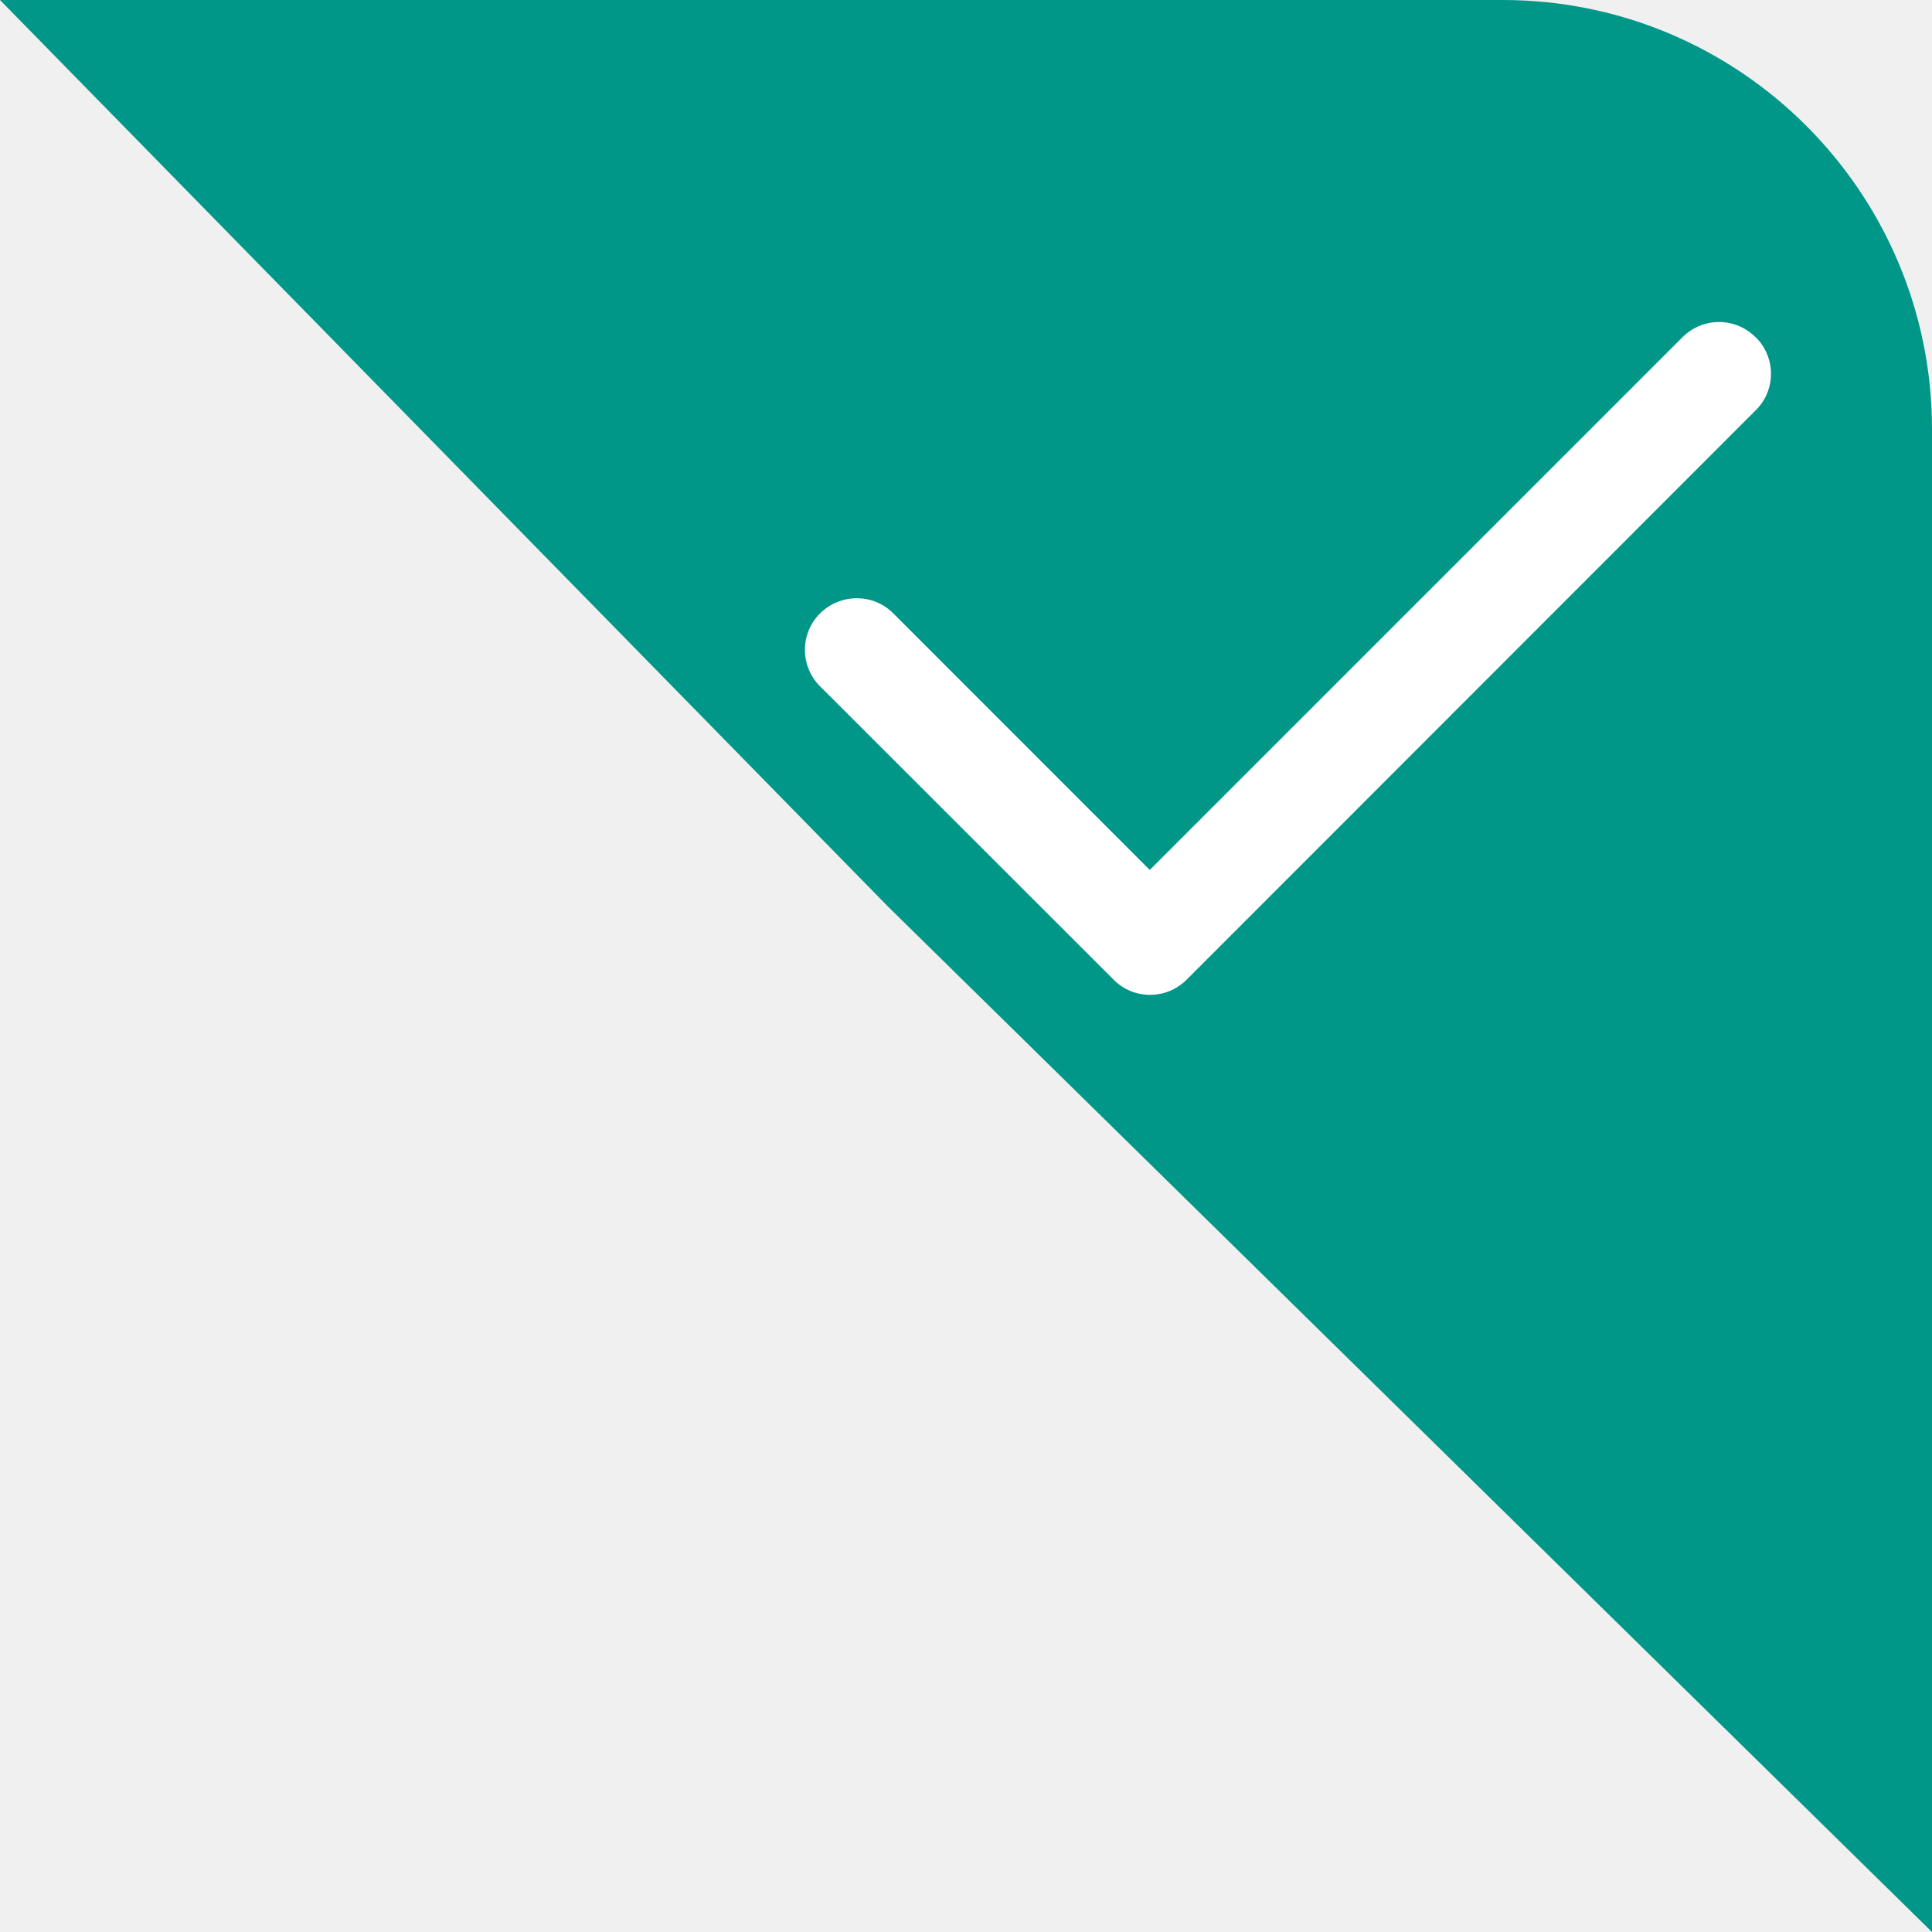
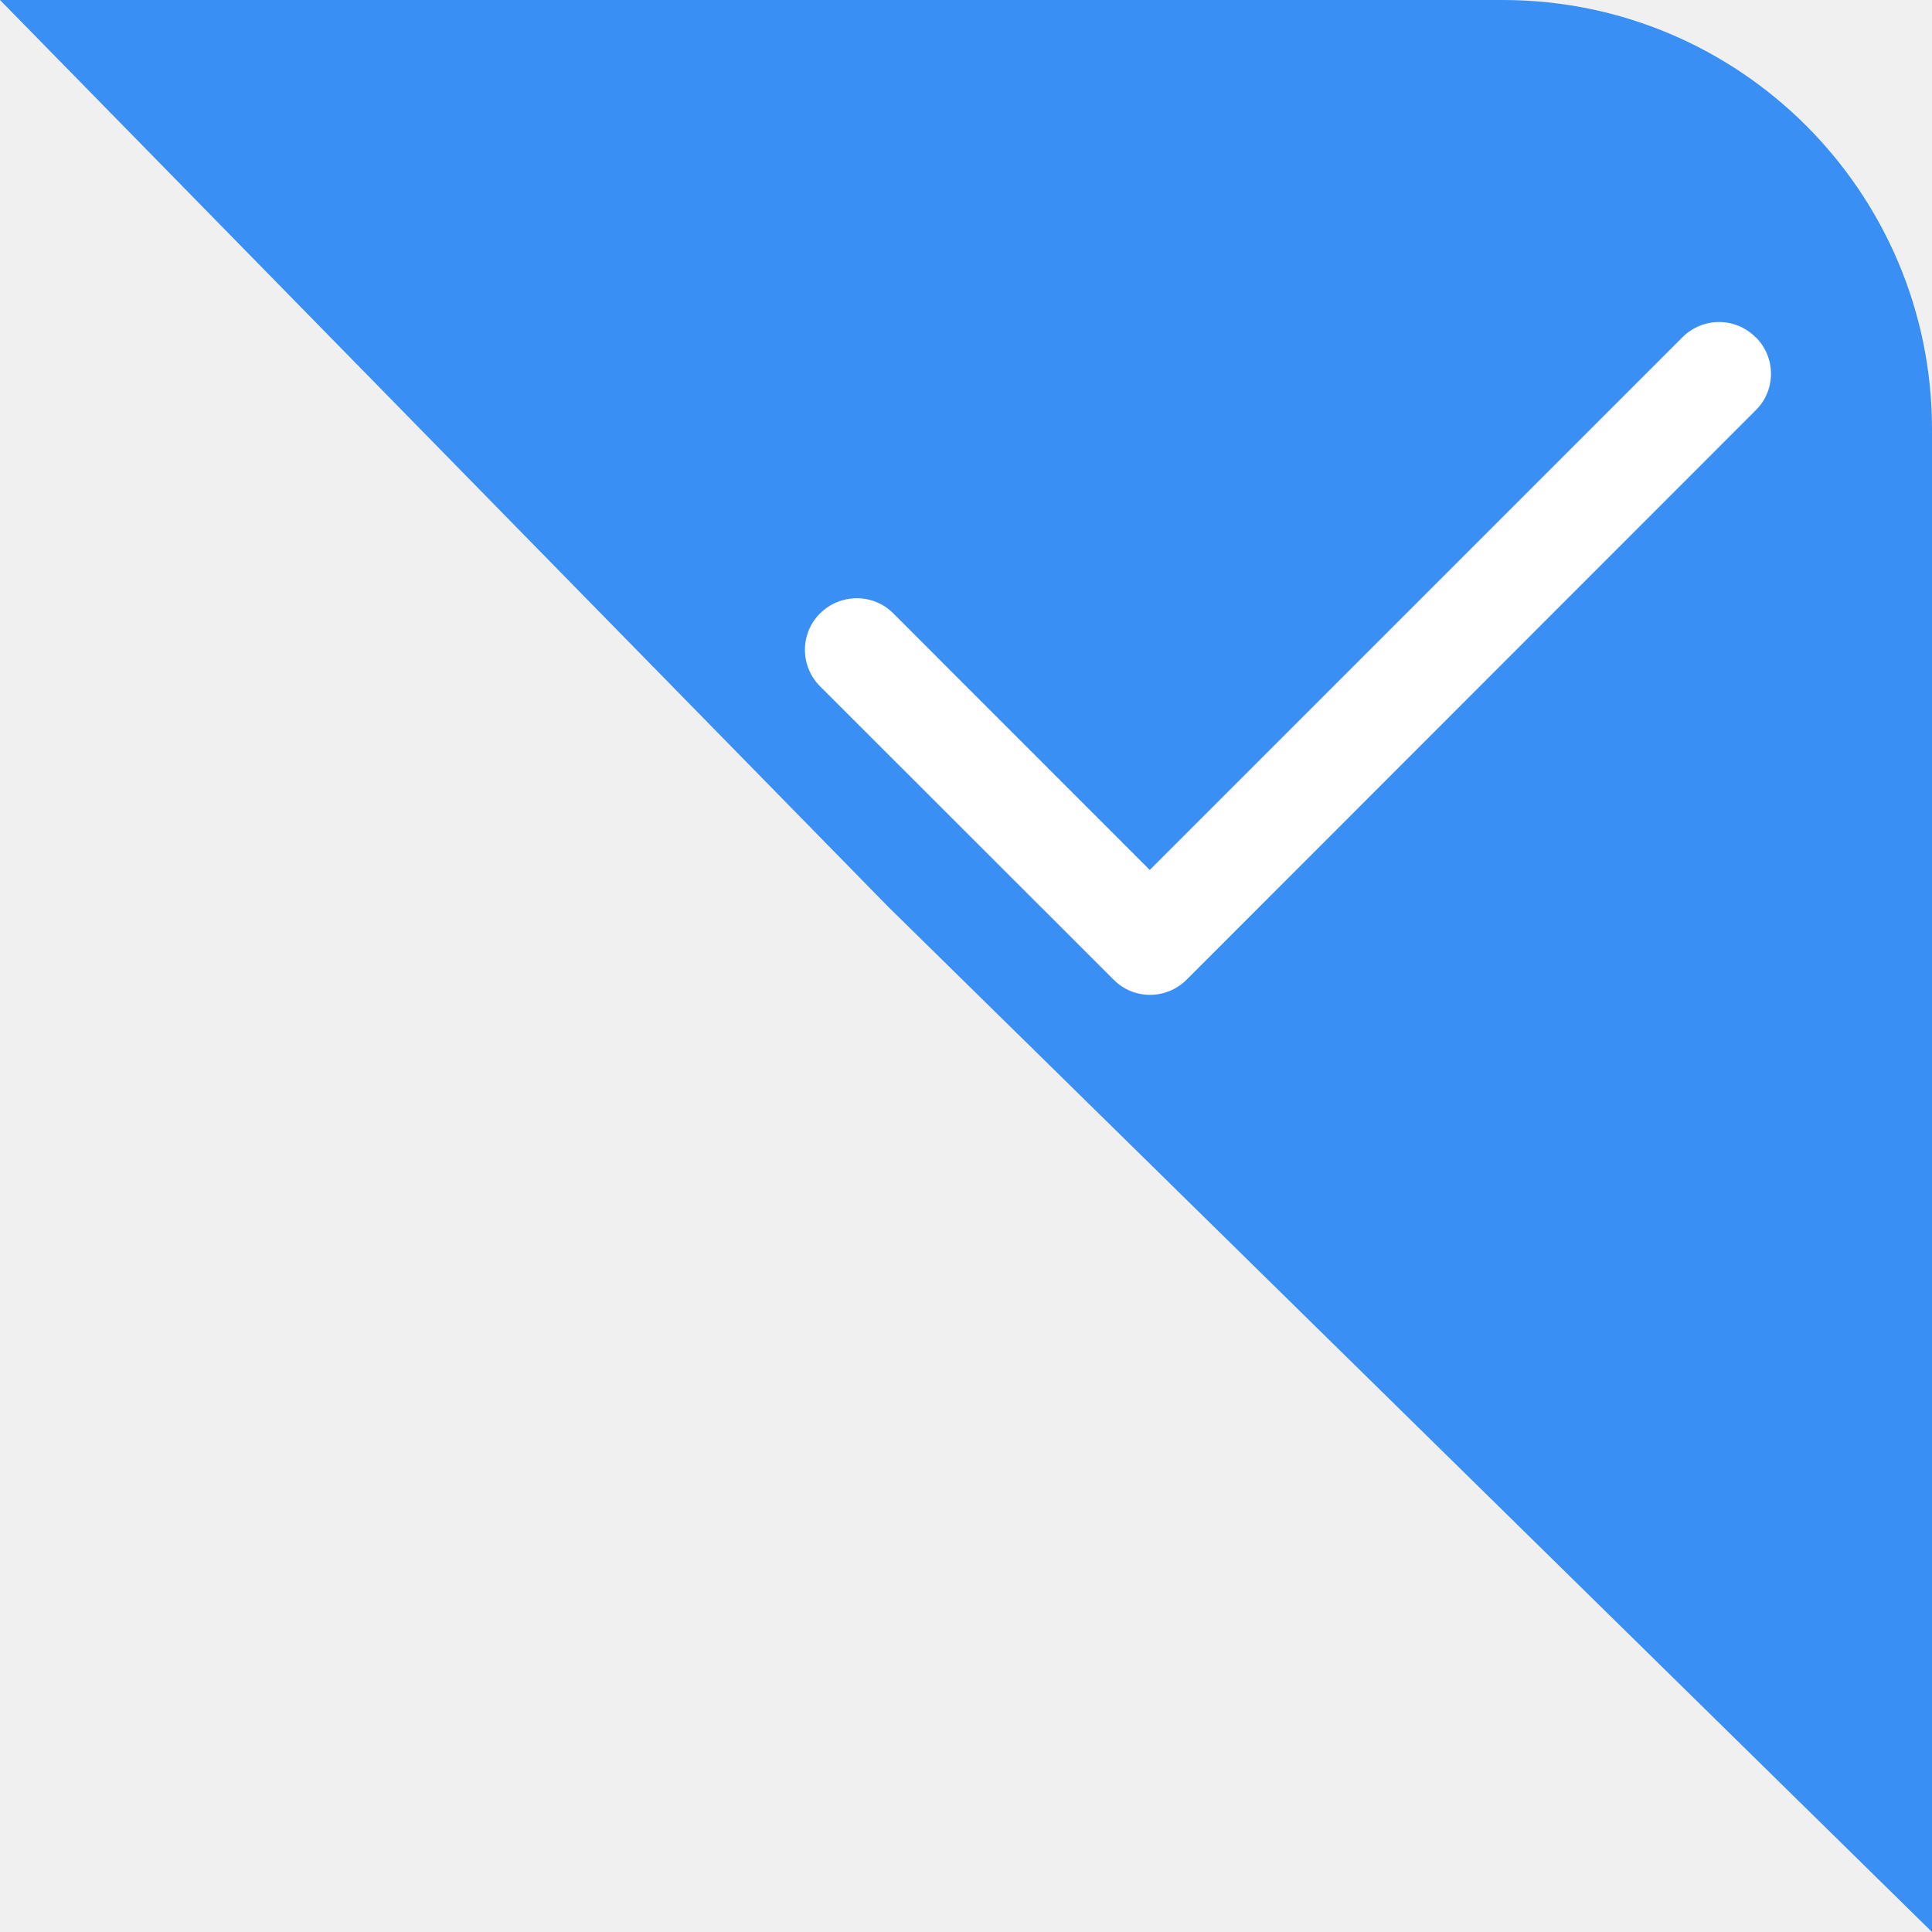
<svg xmlns="http://www.w3.org/2000/svg" width="18" height="18" viewBox="0 0 18 18" fill="none">
-   <path d="M0 0H14C16.209 0 18 1.791 18 4V18L8.278 8.451L0 0Z" fill="#009688" />
+   <path d="M0 0H14C16.209 0 18 1.791 18 4V18L8.278 8.451L0 0Z" fill="#398FF4" />
  <path d="M16.358 3.142C16.547 3.33 16.547 3.636 16.358 3.822L11.056 9.127C10.867 9.316 10.561 9.316 10.375 9.127L7.641 6.395C7.452 6.207 7.452 5.901 7.641 5.714C7.83 5.528 8.135 5.526 8.322 5.714L10.712 8.105L15.675 3.142C15.864 2.953 16.169 2.953 16.356 3.142H16.358Z" fill="white" />
</svg>
